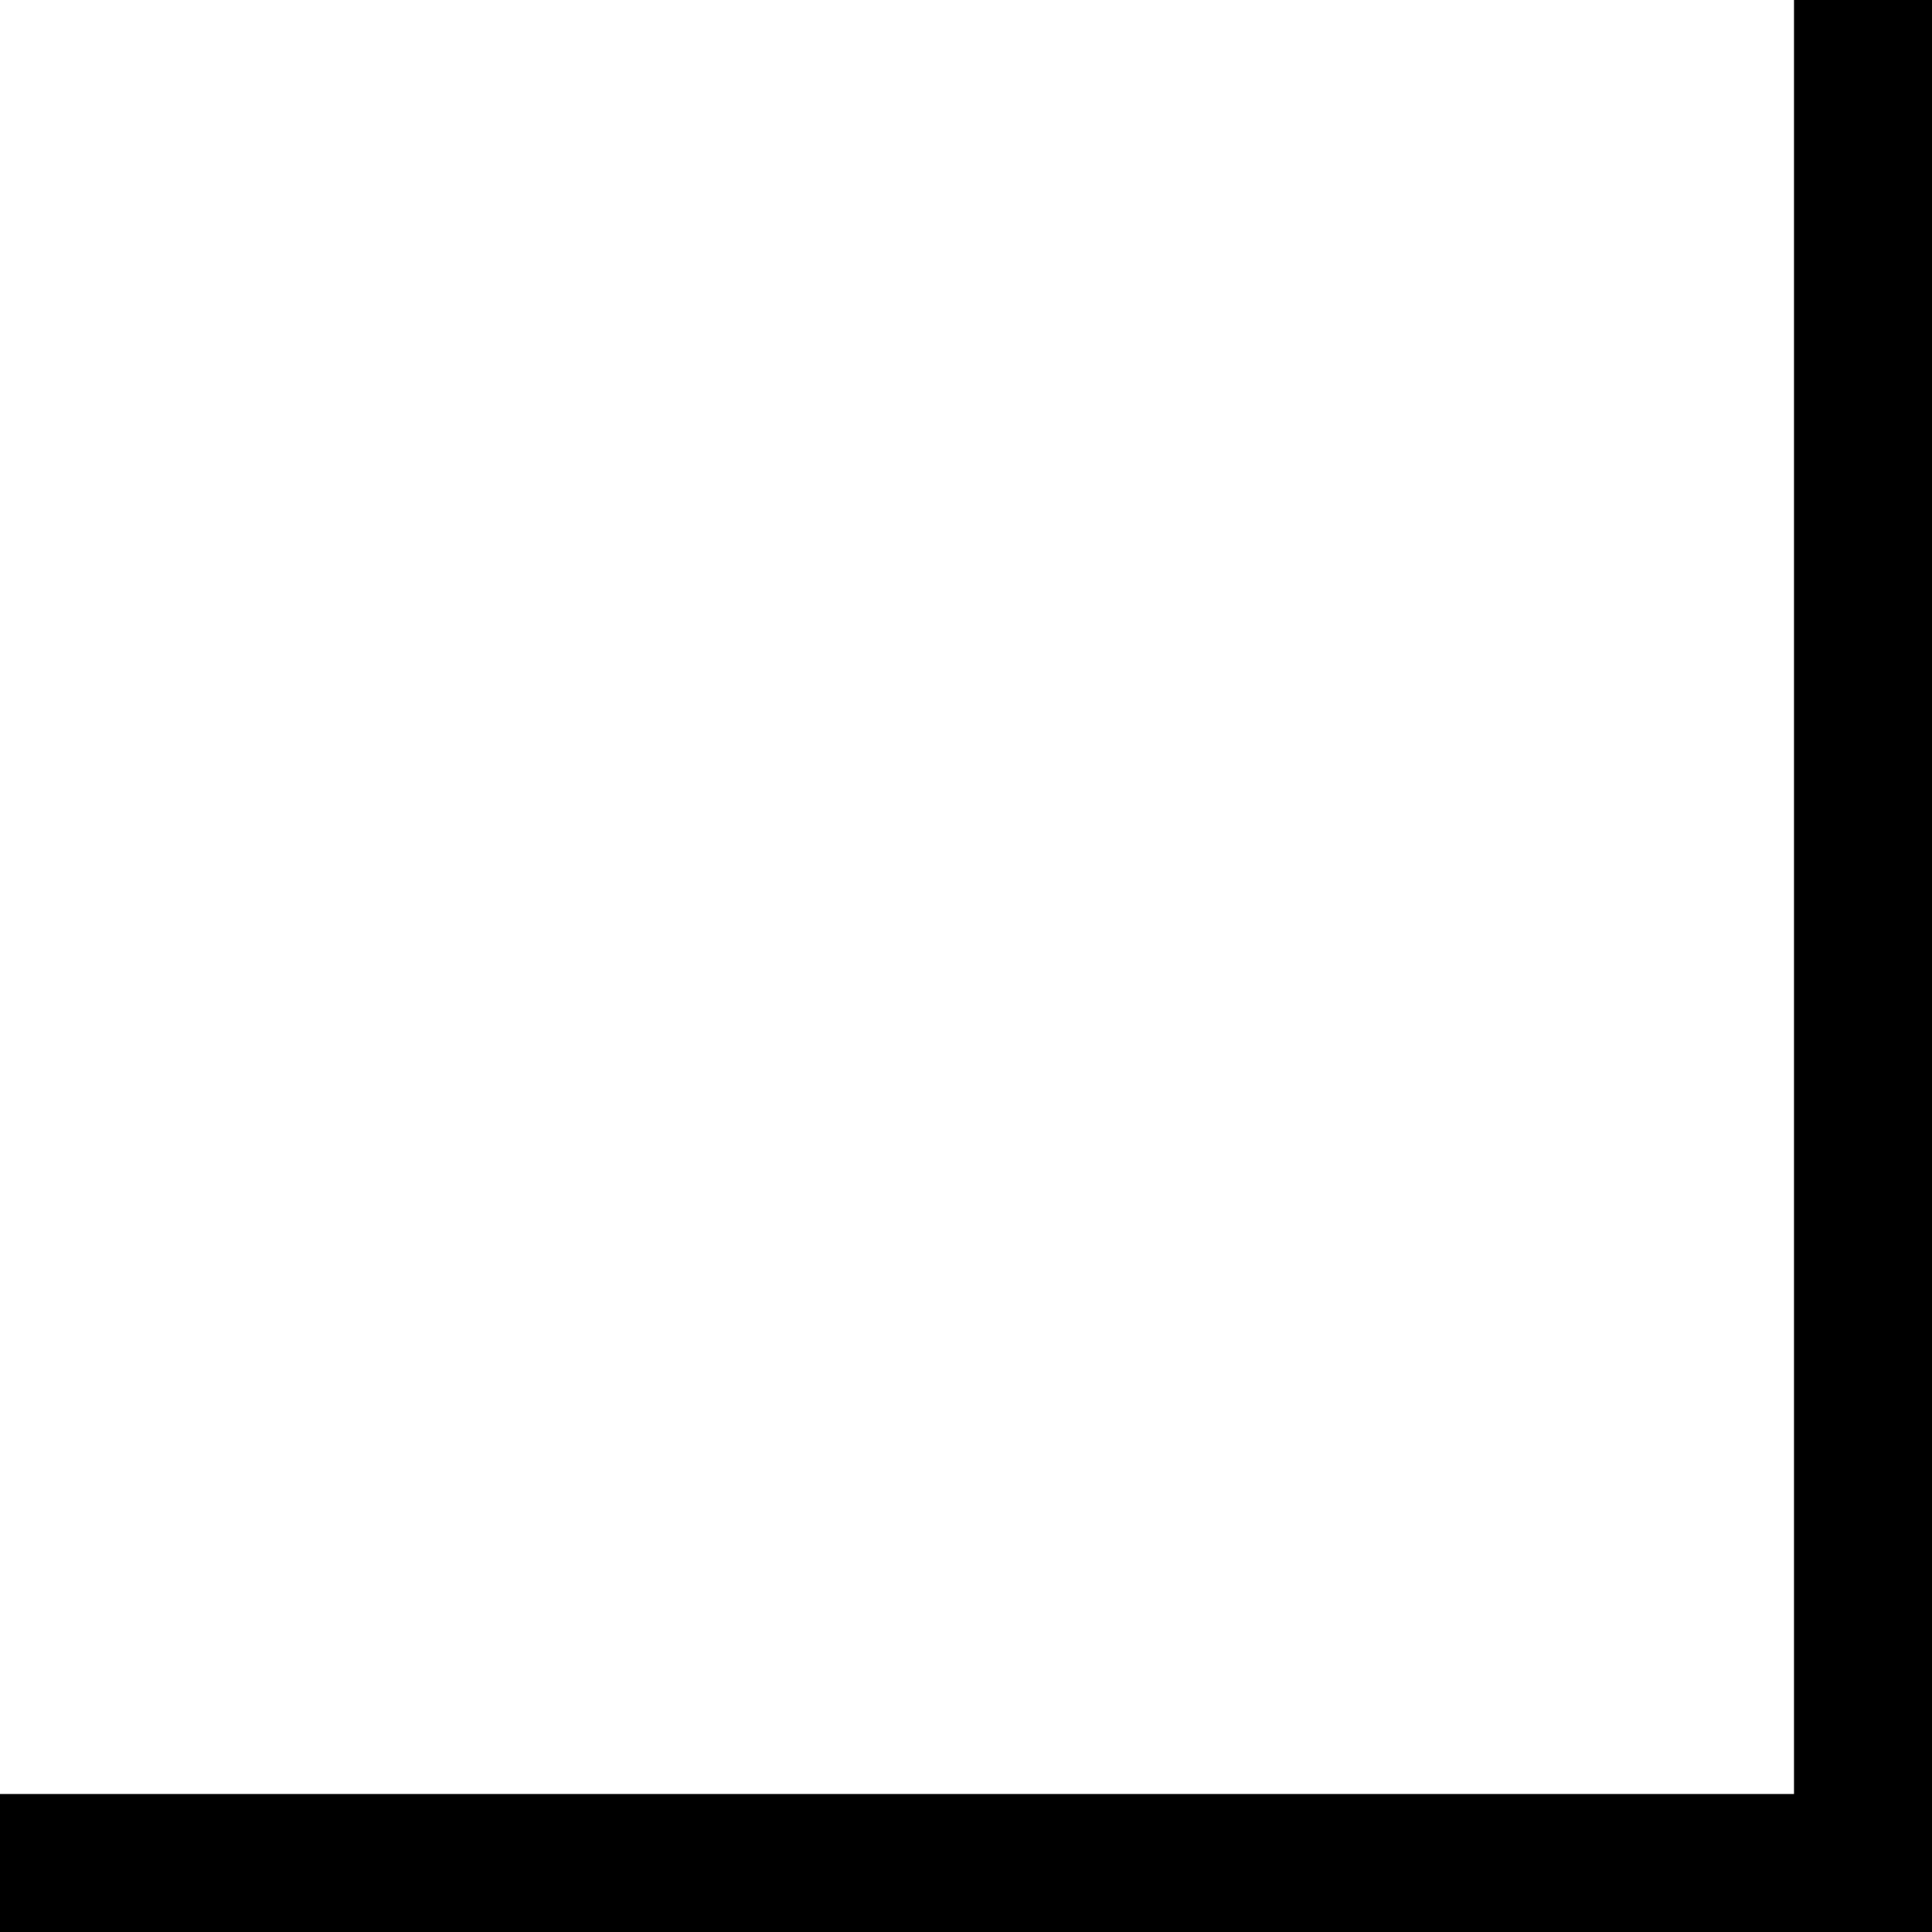
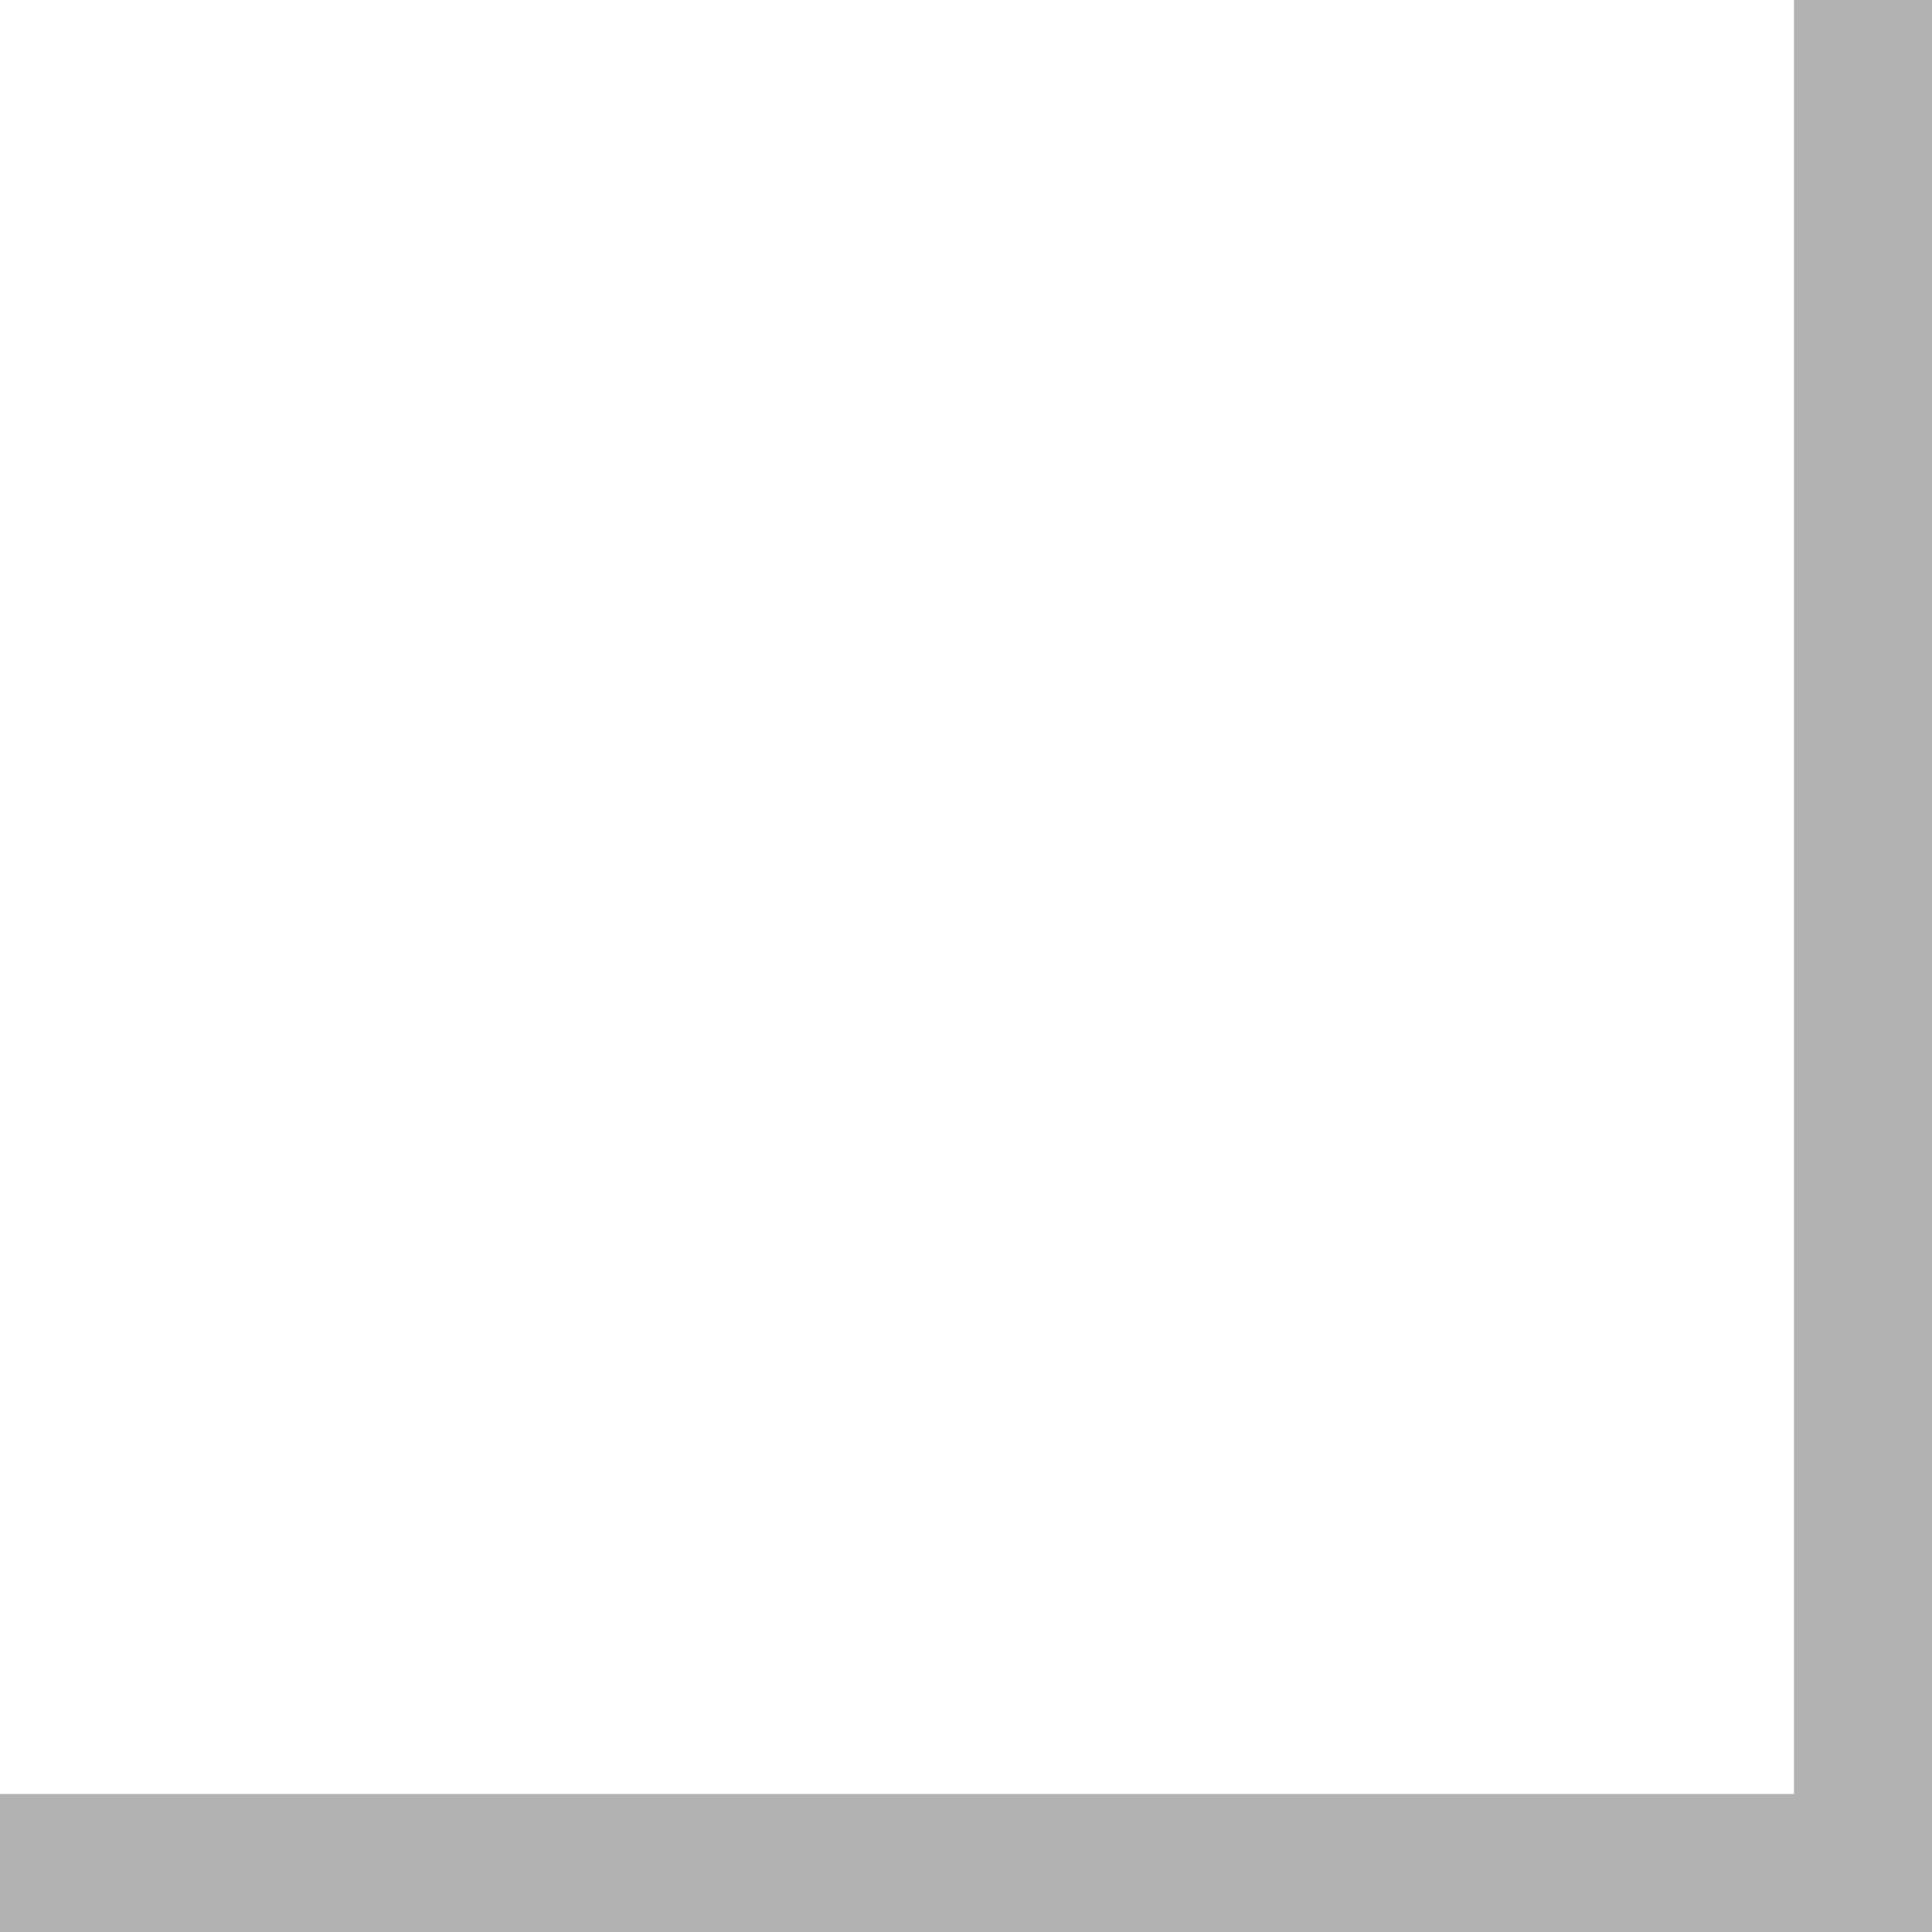
- <svg xmlns="http://www.w3.org/2000/svg" width="14" height="14" viewBox="0 0 14 14" fill="none">
-   <line x1="13.5" y1="14" x2="13.5" stroke="black" />
-   <line x1="14" y1="13.5" y2="13.5" stroke="black" />
+ <svg xmlns="http://www.w3.org/2000/svg" version="1.1" id="Calque_1" x="0px" y="0px" width="14px" height="14px" viewBox="0 0 14 14" enable-background="new 0 0 14 14" xml:space="preserve">
+   <line fill="none" stroke="#B2B2B2" x1="13.5" y1="14" x2="13.5" y2="0" />
+   <line fill="none" stroke="#B2B2B2" x1="14" y1="13.5" x2="0" y2="13.5" />
</svg>
